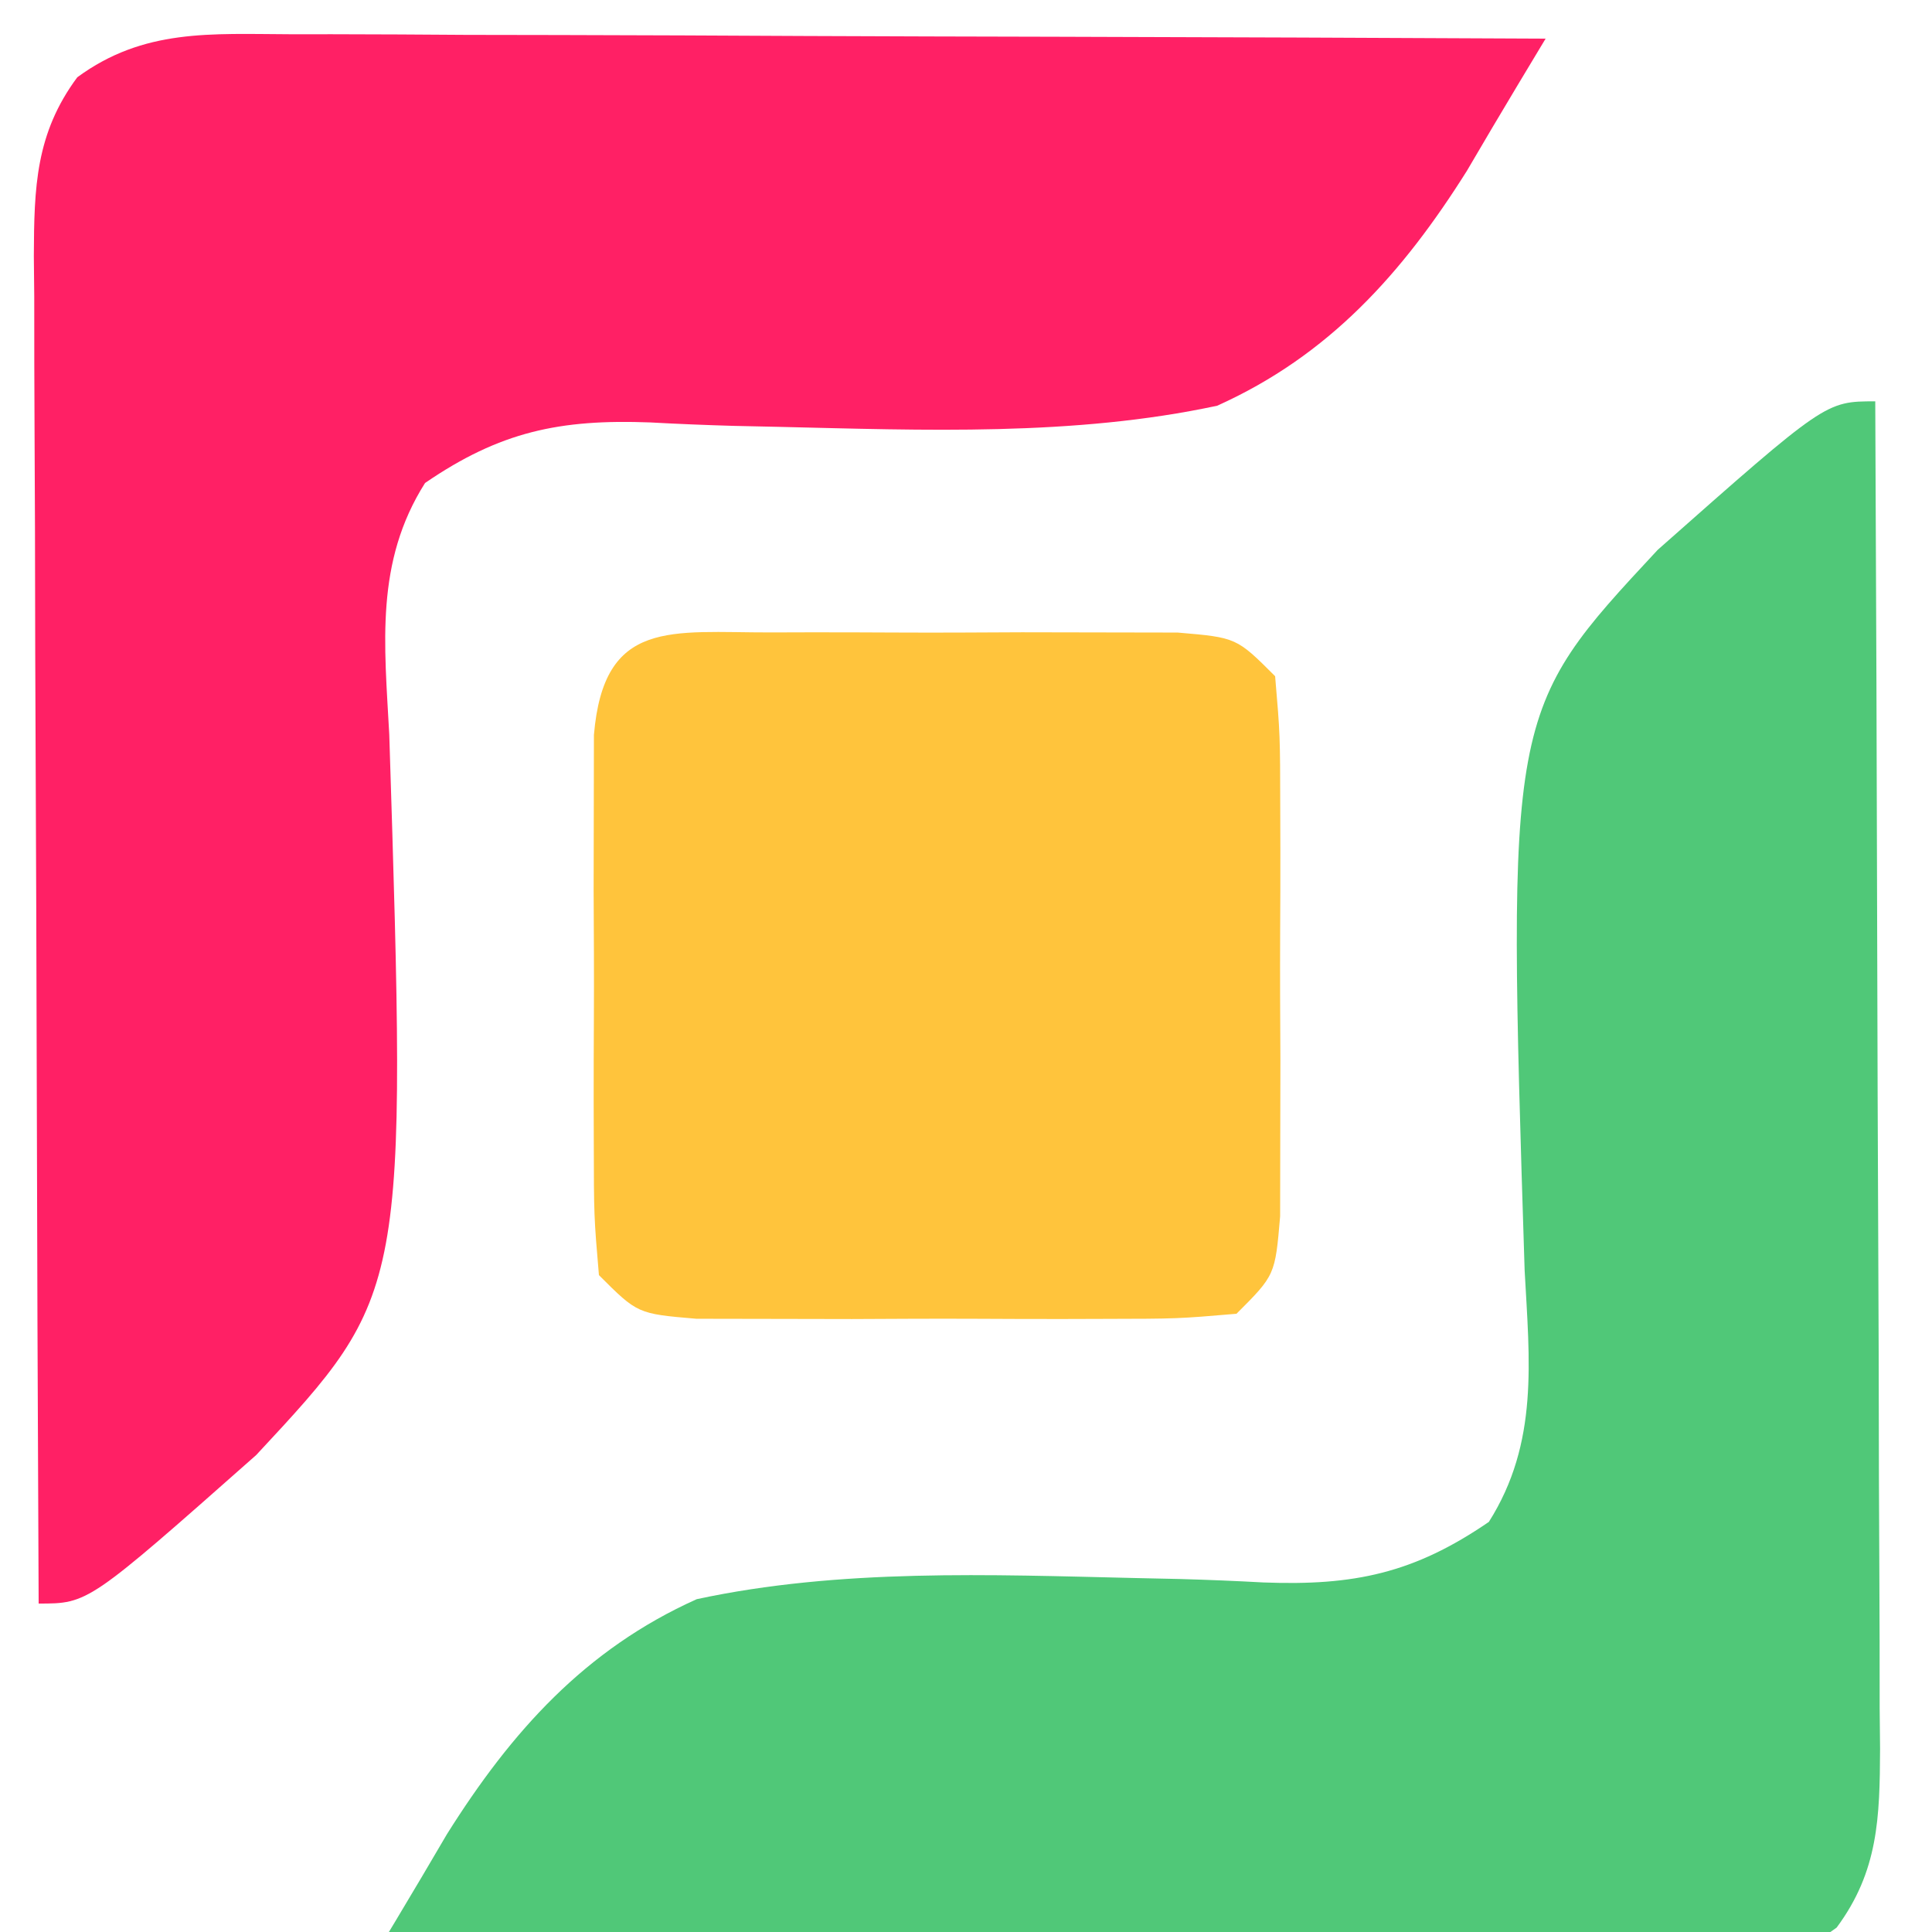
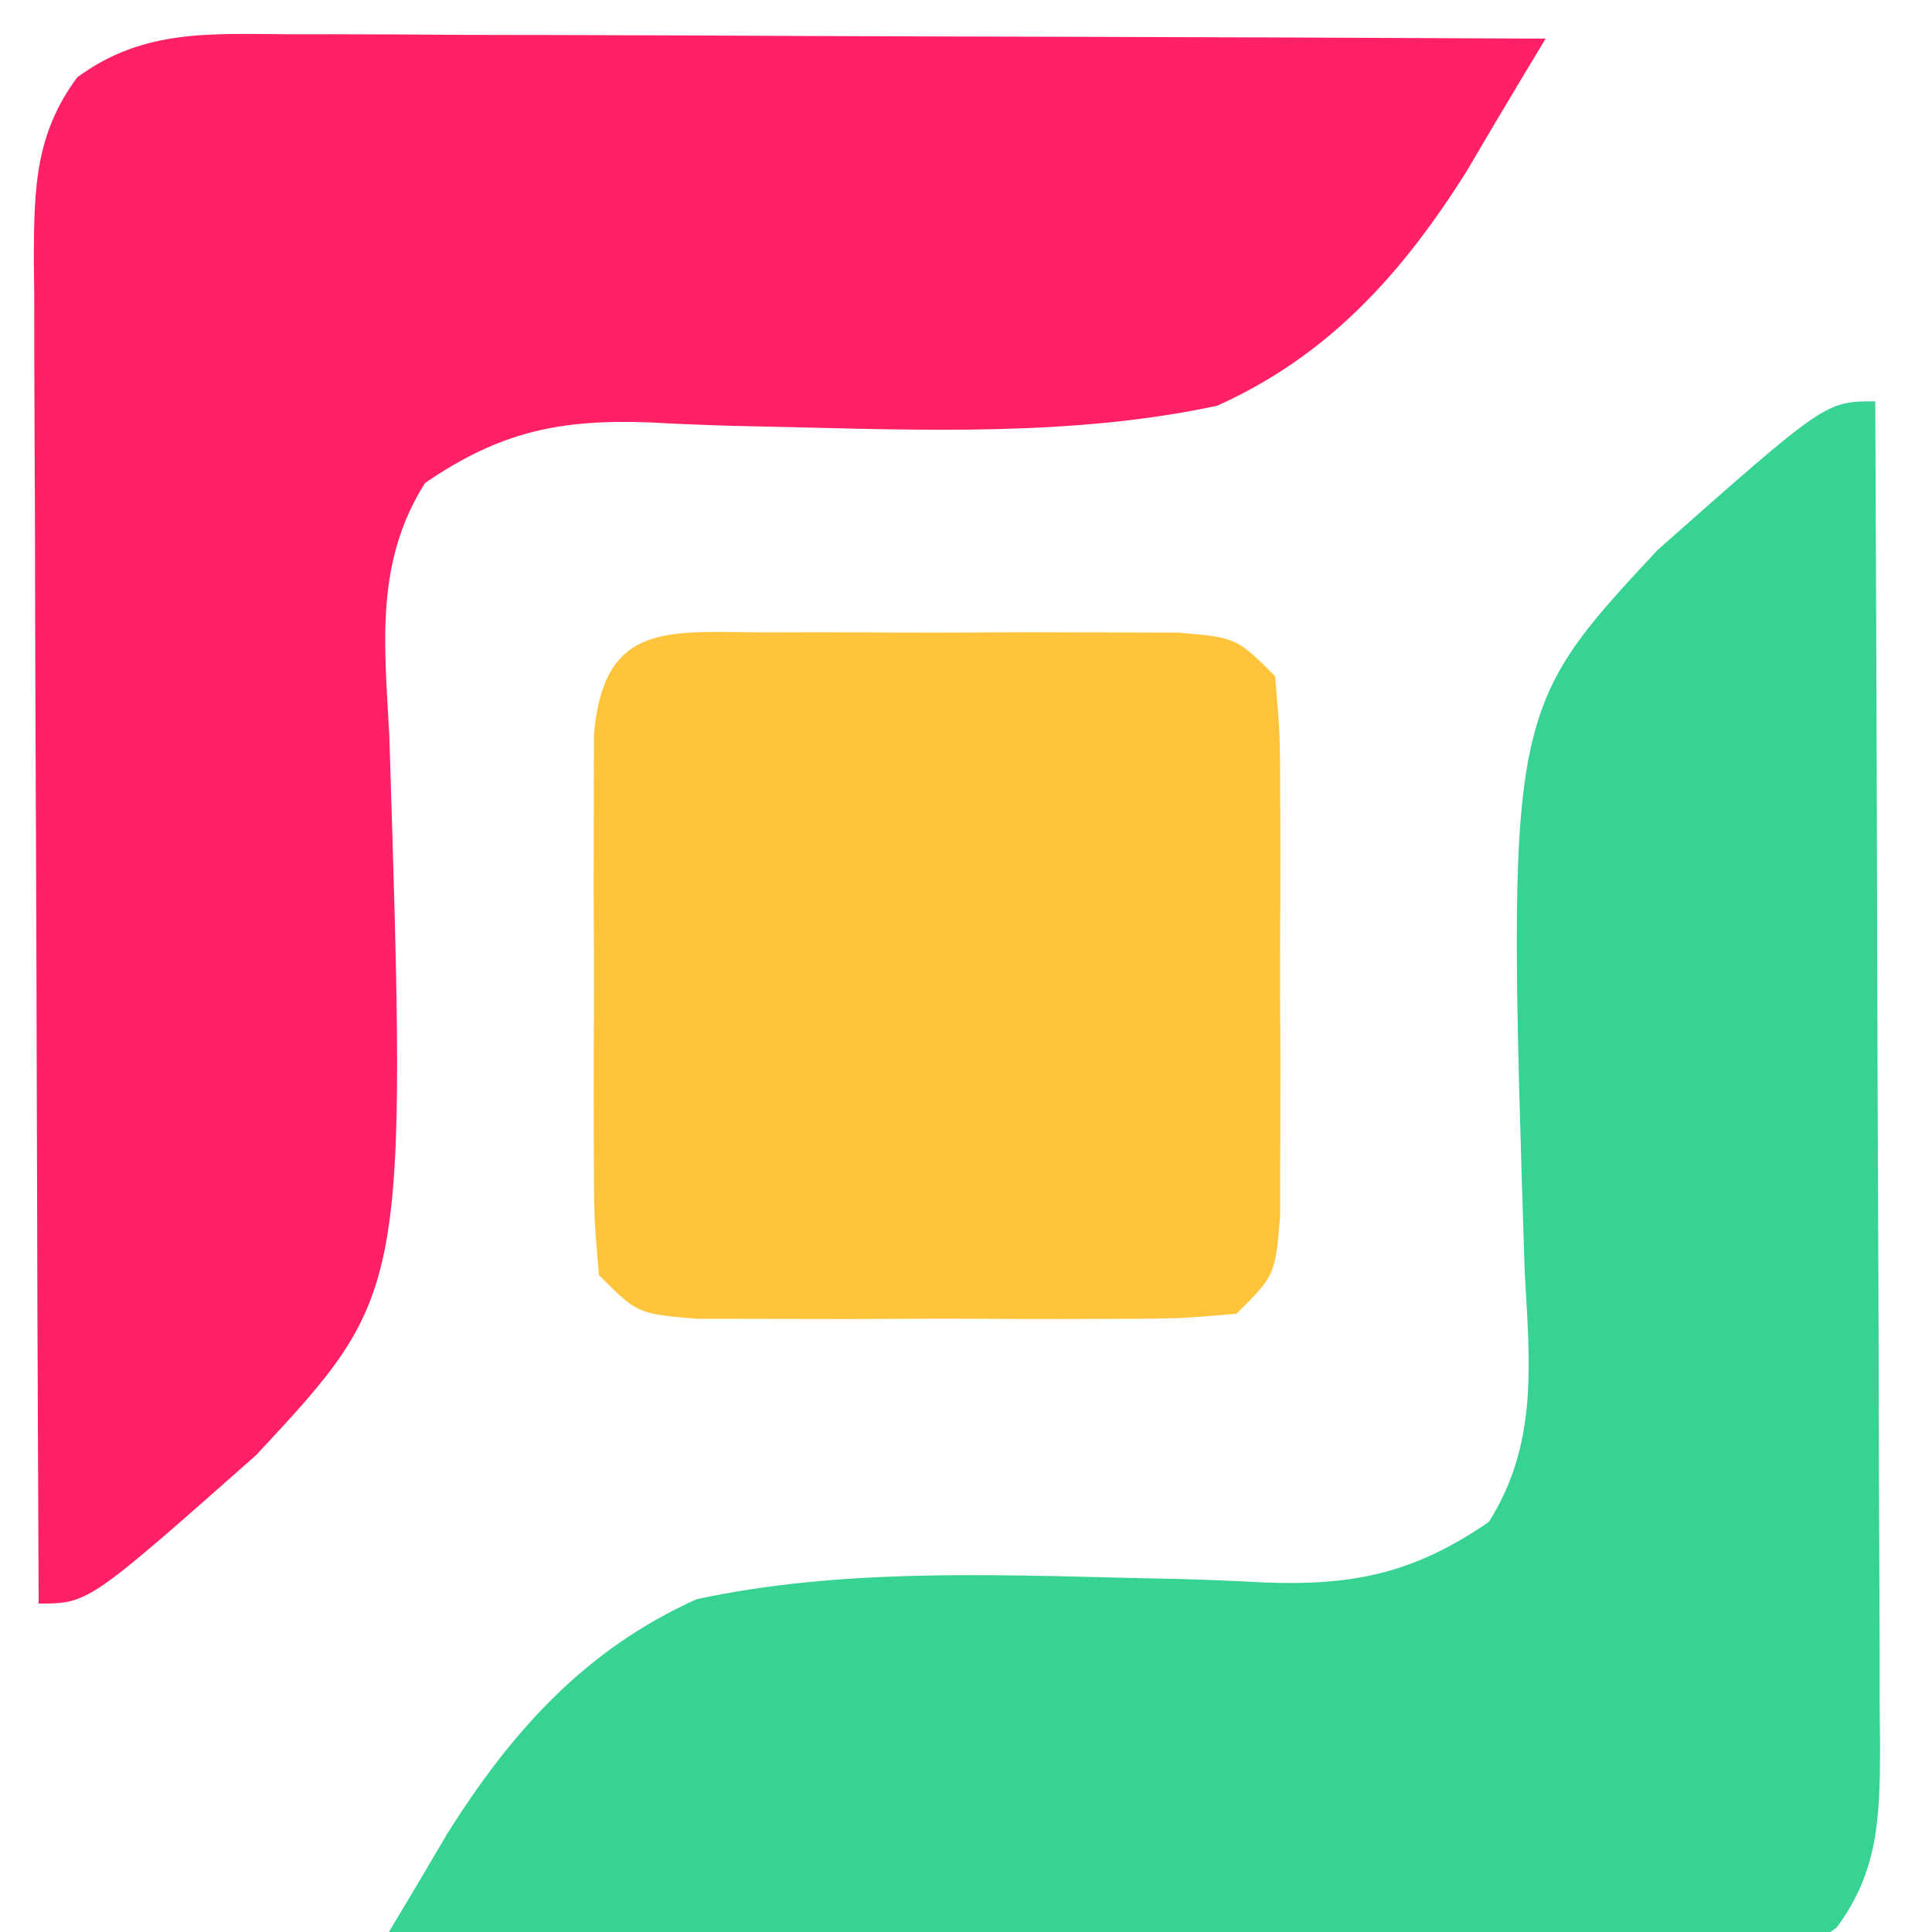
<svg xmlns="http://www.w3.org/2000/svg" id="img" version="1.1" width="100" height="100">
  <style>
        #logo_orange {fill: #ff2065}
        #logo_orange2 {
-             fill: #50C878;
+             fill: #37d392;
            left: 125px;
            transform: translate(84px, 102px) rotate(180deg);
        }
        #logo_green {fill: #37d392}
        #logo_blue {fill: #ffc43c}
</style>
  <path d="M0 0 C1.054 -0 1.054 -0 2.13 -0.001 C4.446 0.001 6.761 0.016 9.077 0.032 C10.686 0.035 12.294 0.038 13.903 0.04 C18.131 0.048 22.359 0.068 26.588 0.09 C30.904 0.11 35.221 0.119 39.538 0.129 C48.004 0.151 56.47 0.185 64.937 0.227 C64.464 1.014 63.991 1.801 63.503 2.612 C62.617 4.092 61.735 5.574 60.866 7.064 C57.534 12.368 53.717 16.632 47.937 19.227 C40.526 20.819 32.737 20.495 25.202 20.32 C24.444 20.303 23.685 20.287 22.903 20.27 C21.466 20.229 20.03 20.171 18.595 20.092 C13.917 19.915 10.814 20.567 6.937 23.227 C4.341 27.327 4.834 31.574 5.085 36.247 C5.998 65.162 5.998 65.162 -1.803 73.54 C-10.493 81.227 -10.493 81.227 -13.063 81.227 C-13.11 71.517 -13.145 61.808 -13.167 52.098 C-13.178 47.589 -13.192 43.081 -13.214 38.572 C-13.236 34.222 -13.248 29.871 -13.253 25.52 C-13.257 23.86 -13.264 22.2 -13.275 20.54 C-13.289 18.215 -13.291 15.891 -13.291 13.566 C-13.298 12.879 -13.305 12.192 -13.312 11.484 C-13.297 7.922 -13.224 5.141 -11.063 2.227 C-7.62 -0.3 -4.156 -0.015 0 0 Z " id="logo_orange" transform="translate(15.06348,1.772949)" />
  <path d="M0 0 C1.054 -0 1.054 -0 2.13 -0.001 C4.446 0.001 6.761 0.016 9.077 0.032 C10.686 0.035 12.294 0.038 13.903 0.04 C18.131 0.048 22.359 0.068 26.588 0.09 C30.904 0.11 35.221 0.119 39.538 0.129 C48.004 0.151 56.47 0.185 64.937 0.227 C64.464 1.014 63.991 1.801 63.503 2.612 C62.617 4.092 61.735 5.574 60.866 7.064 C57.534 12.368 53.717 16.632 47.937 19.227 C40.526 20.819 32.737 20.495 25.202 20.32 C24.444 20.303 23.685 20.287 22.903 20.27 C21.466 20.229 20.03 20.171 18.595 20.092 C13.917 19.915 10.814 20.567 6.937 23.227 C4.341 27.327 4.834 31.574 5.085 36.247 C5.998 65.162 5.998 65.162 -1.803 73.54 C-10.493 81.227 -10.493 81.227 -13.063 81.227 C-13.11 71.517 -13.145 61.808 -13.167 52.098 C-13.178 47.589 -13.192 43.081 -13.214 38.572 C-13.236 34.222 -13.248 29.871 -13.253 25.52 C-13.257 23.86 -13.264 22.2 -13.275 20.54 C-13.289 18.215 -13.291 15.891 -13.291 13.566 C-13.298 12.879 -13.305 12.192 -13.312 11.484 C-13.297 7.922 -13.224 5.141 -11.063 2.227 C-7.62 -0.3 -4.156 -0.015 0 0 Z " id="logo_orange2" />
  <path d="M0 0 C1.021 -0.003 1.021 -0.003 2.062 -0.006 C3.501 -0.007 4.94 -0.003 6.379 0.005 C8.585 0.016 10.79 0.005 12.996 -0.008 C14.393 -0.006 15.79 -0.004 17.188 0 C18.463 0.002 19.739 0.005 21.053 0.007 C24.094 0.266 24.094 0.266 26.094 2.266 C26.353 5.307 26.353 5.307 26.359 9.172 C26.362 10.193 26.362 10.193 26.365 11.234 C26.367 12.673 26.363 14.112 26.354 15.551 C26.344 17.757 26.354 19.962 26.367 22.168 C26.366 23.565 26.363 24.962 26.359 26.359 C26.357 27.635 26.355 28.91 26.353 30.225 C26.094 33.266 26.094 33.266 24.094 35.266 C21.053 35.524 21.053 35.524 17.188 35.531 C16.167 35.534 16.167 35.534 15.125 35.537 C13.686 35.538 12.247 35.535 10.808 35.526 C8.602 35.516 6.397 35.526 4.191 35.539 C2.794 35.538 1.397 35.535 0 35.531 C-1.276 35.529 -2.551 35.527 -3.865 35.524 C-6.906 35.266 -6.906 35.266 -8.906 33.266 C-9.165 30.225 -9.165 30.225 -9.172 26.359 C-9.174 25.679 -9.176 24.998 -9.178 24.297 C-9.179 22.858 -9.175 21.419 -9.167 19.98 C-9.156 17.774 -9.167 15.569 -9.18 13.363 C-9.178 11.966 -9.176 10.569 -9.172 9.172 C-9.17 7.896 -9.167 6.621 -9.165 5.307 C-8.652 -0.727 -5.187 0.009 0 0 Z " id="logo_blue" transform="translate(39.90625,32.73438)" />
</svg>
